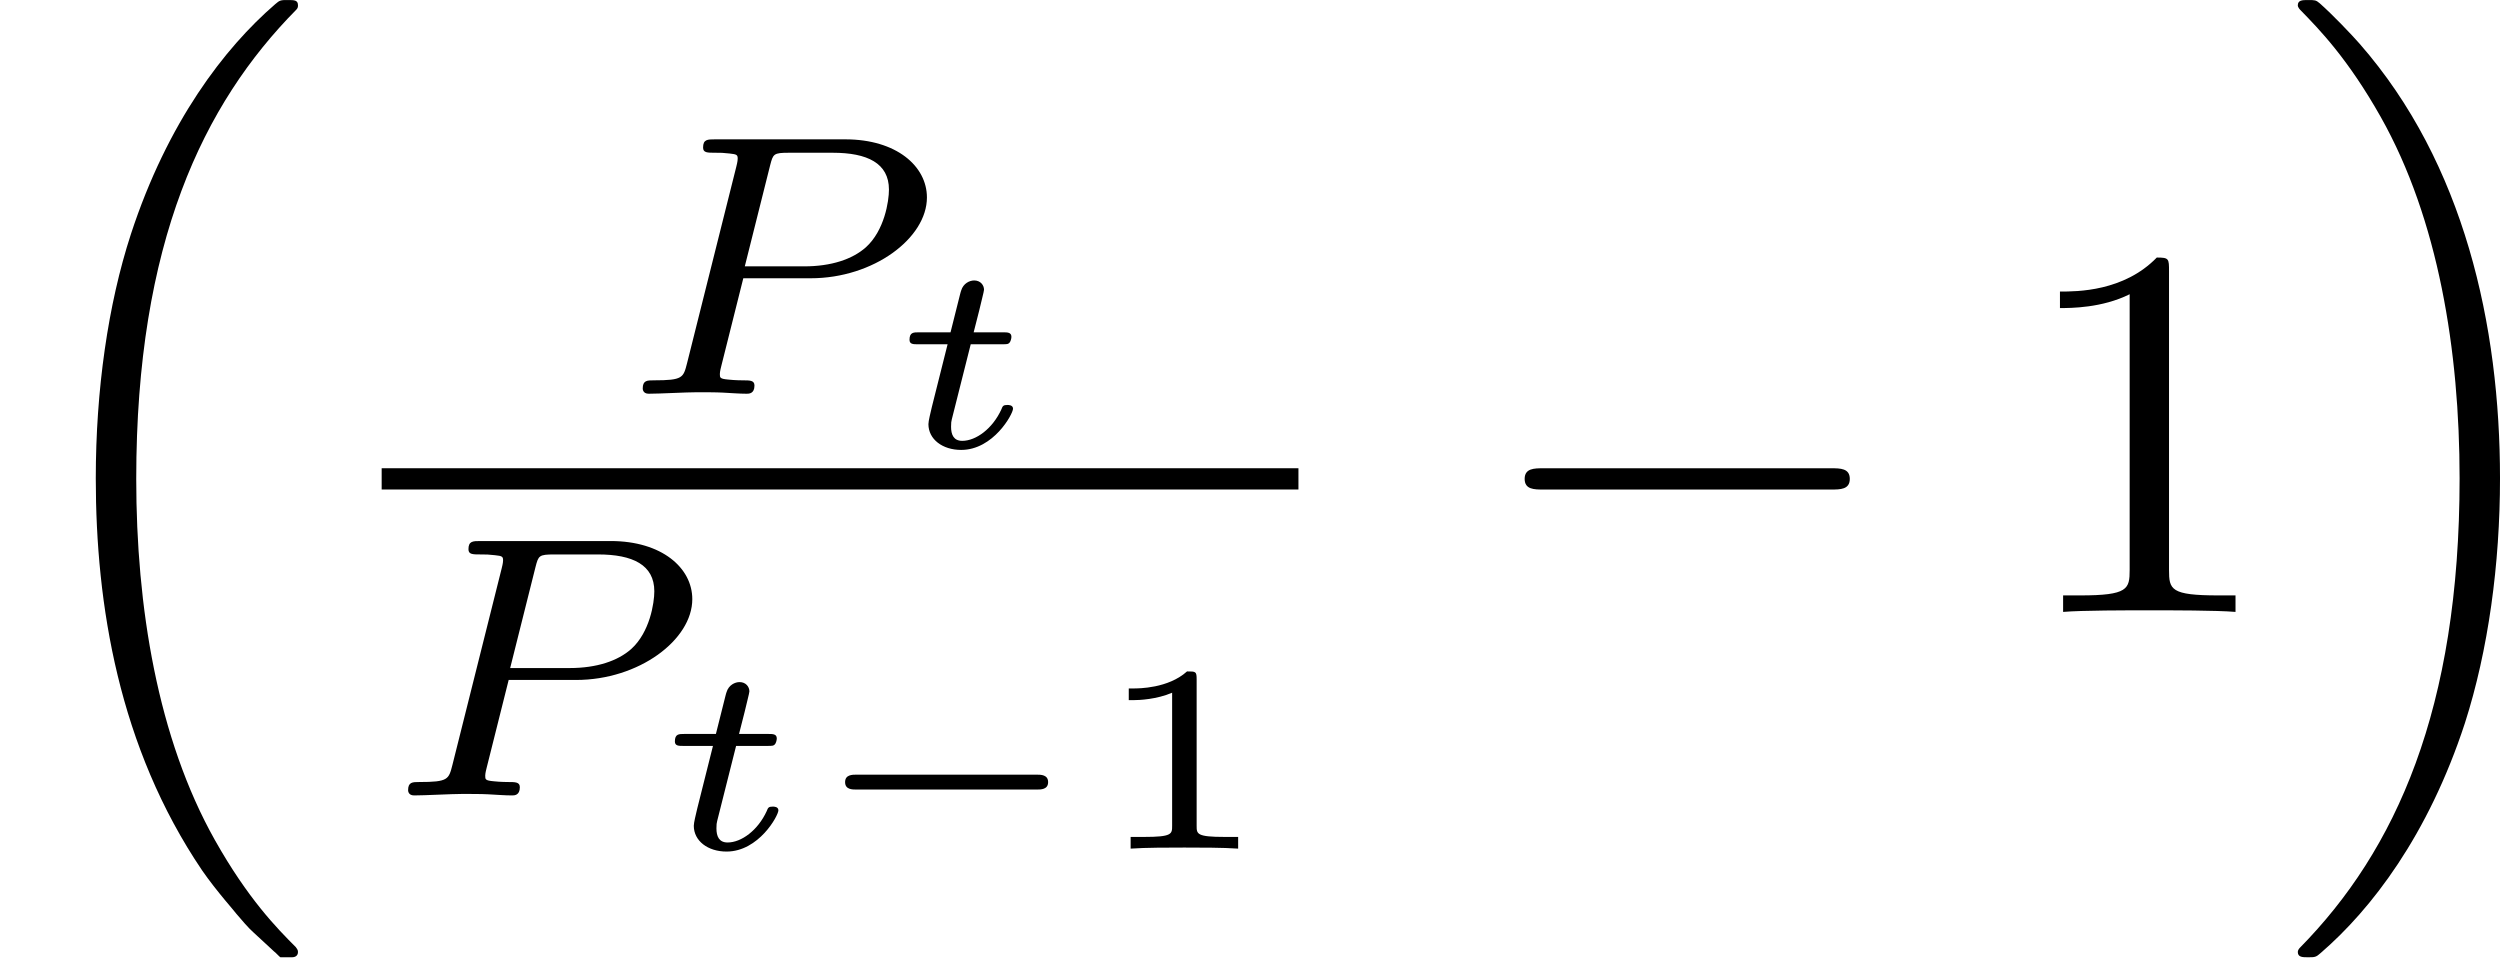
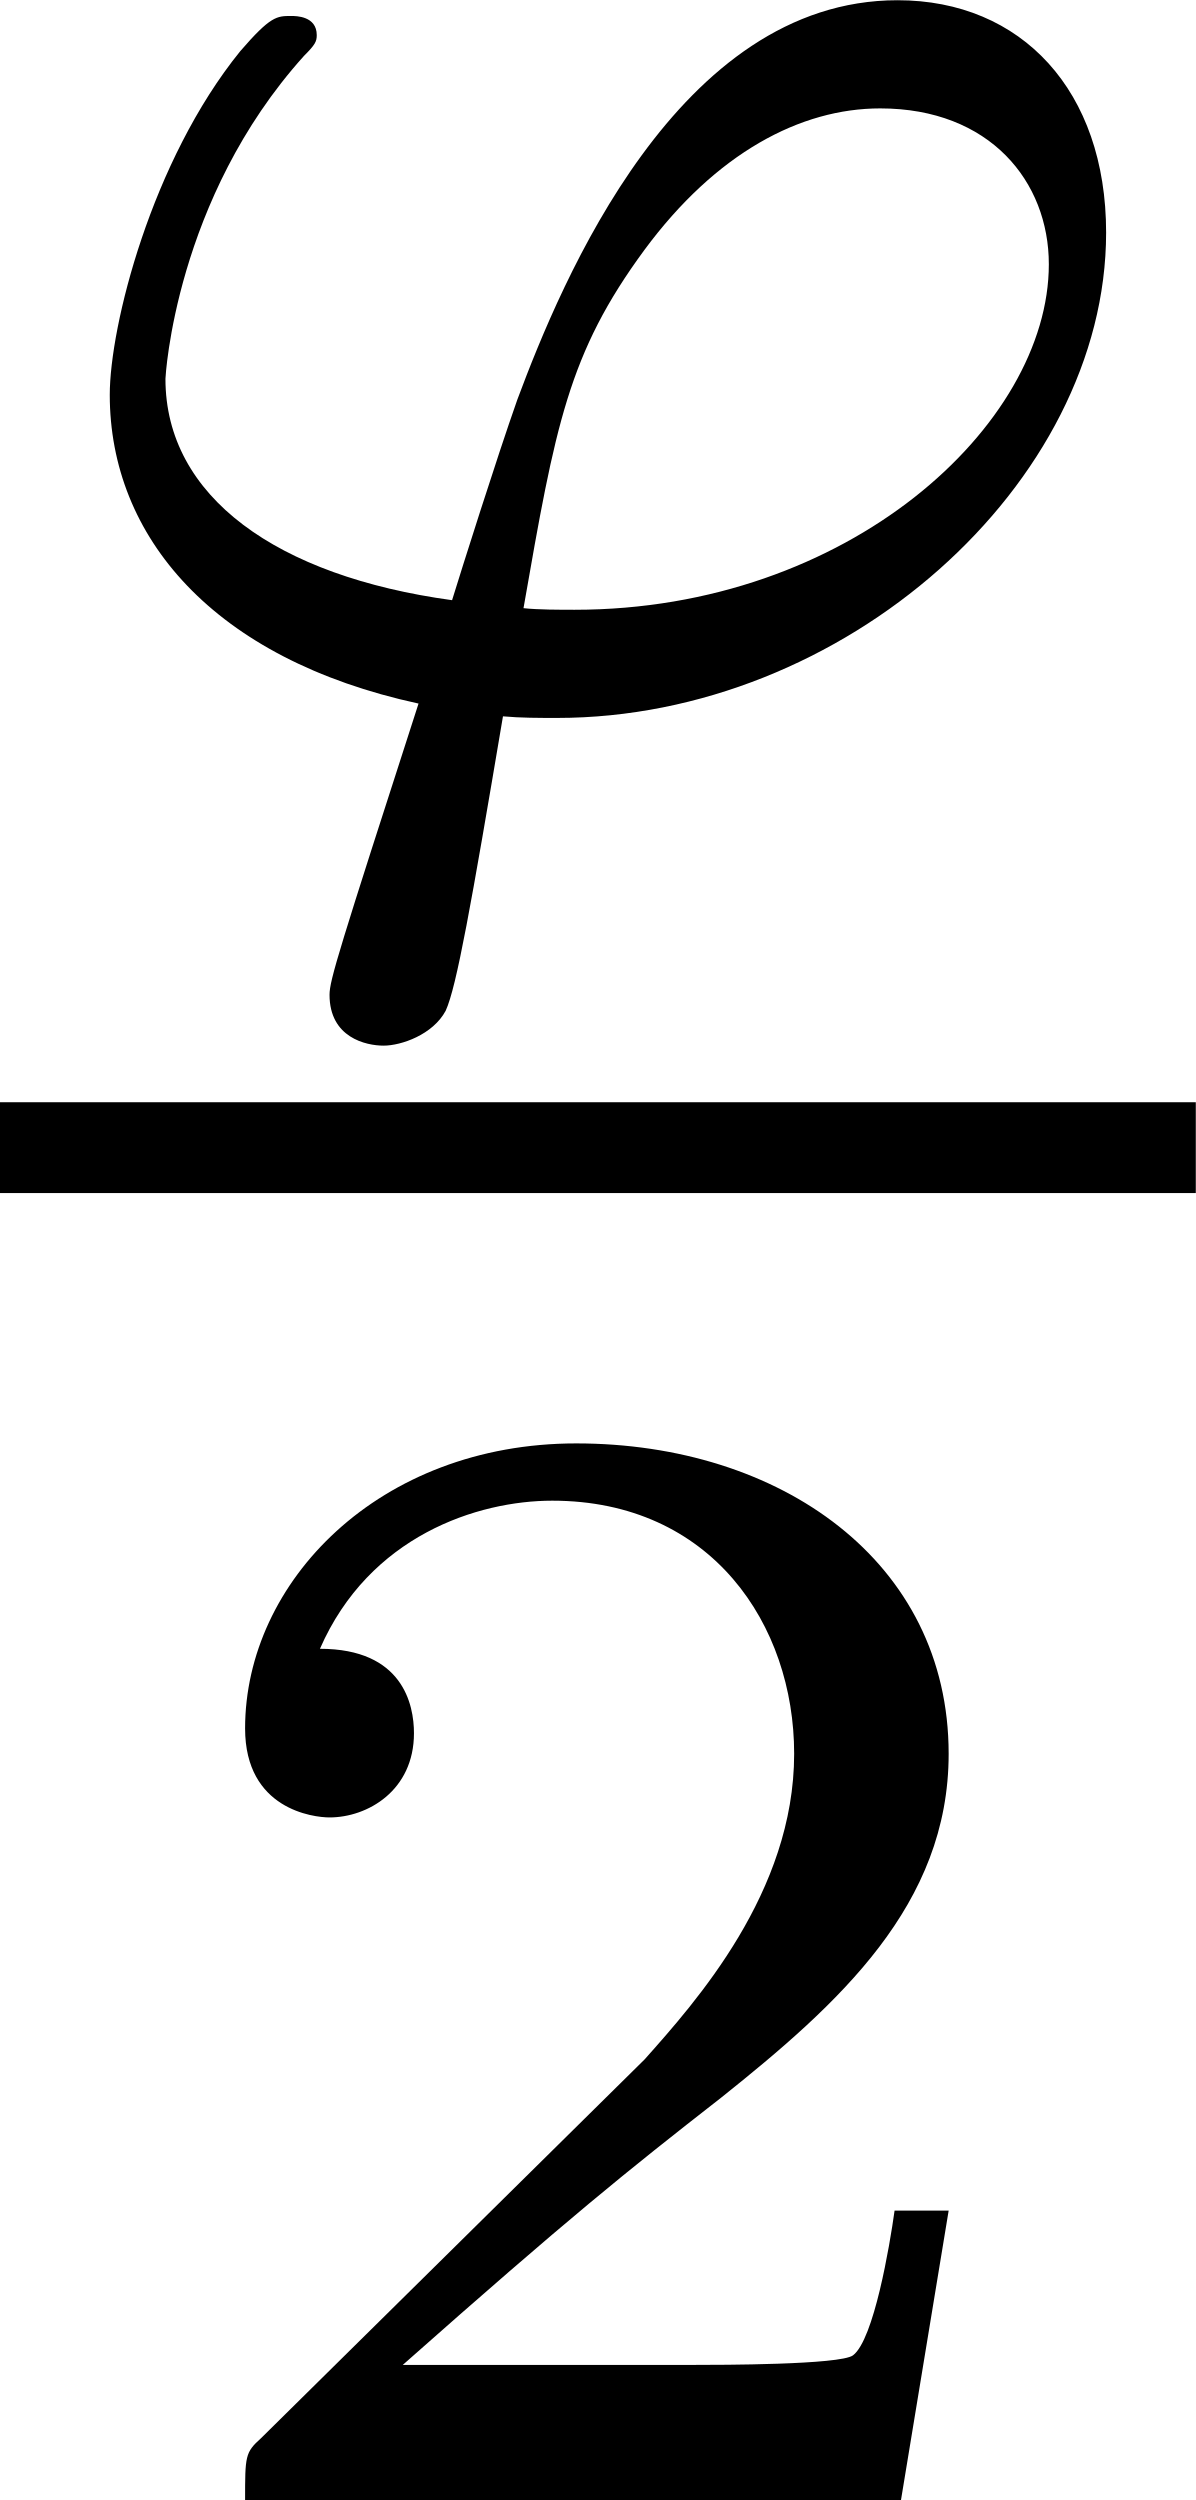
- <svg xmlns="http://www.w3.org/2000/svg" xmlns:xlink="http://www.w3.org/1999/xlink" version="1.1" width="46.808pt" height="17.923pt" viewBox="86.12 67.342 46.808 17.923">
+ <svg xmlns="http://www.w3.org/2000/svg" xmlns:xlink="http://www.w3.org/1999/xlink" version="1.1" width="5.24pt" height="10.955pt" viewBox="78.024 71.279 5.24 10.955">
  <defs>
-     <path id="g33-49" d="M2.929-6.376C2.929-6.615 2.929-6.635 2.7-6.635C2.082-5.998 1.205-5.998 .887-5.998V-5.689C1.086-5.689 1.674-5.689 2.192-5.948V-.787C2.192-.428 2.162-.309 1.265-.309H.946V0C1.295-.03 2.162-.03 2.56-.03S3.826-.03 4.174 0V-.309H3.856C2.959-.309 2.929-.418 2.929-.787V-6.376Z" />
-     <path id="g32-116" d="M1.564-1.923H2.152C2.257-1.923 2.262-1.928 2.286-1.948S2.326-2.032 2.326-2.062C2.326-2.147 2.252-2.147 2.167-2.147H1.619L1.724-2.56C1.753-2.69 1.813-2.914 1.813-2.944C1.813-3.029 1.748-3.118 1.629-3.118C1.544-3.118 1.425-3.064 1.385-2.929C1.36-2.844 1.42-3.078 1.186-2.147H.593C.493-2.147 .418-2.147 .418-2.007C.418-1.923 .488-1.923 .578-1.923H1.131L.837-.752C.812-.643 .772-.488 .772-.428C.772-.144 1.036 .055 1.385 .055C1.988 .055 2.356-.618 2.356-.717C2.356-.787 2.271-.787 2.252-.787C2.172-.787 2.162-.767 2.137-.702C1.973-.344 1.664-.115 1.405-.115C1.245-.115 1.196-.229 1.196-.379C1.196-.458 1.2-.473 1.21-.518L1.564-1.923Z" />
-     <use id="g27-0" xlink:href="#g2-0" transform="scale(.913242)" />
-     <path id="g31-80" d="M2.378-2.162H3.64C4.819-2.162 5.816-2.915 5.816-3.675C5.816-4.261 5.244-4.763 4.289-4.763H1.848C1.709-4.763 1.625-4.763 1.625-4.61C1.625-4.512 1.702-4.512 1.855-4.512C1.967-4.512 1.995-4.512 2.12-4.498C2.26-4.484 2.273-4.47 2.273-4.4C2.273-4.387 2.273-4.352 2.246-4.247L1.325-.572C1.255-.3 1.248-.251 .704-.251C.579-.251 .495-.251 .495-.098C.495-.091 .495 0 .607 0C.809 0 1.311-.028 1.513-.028C1.632-.028 1.876-.028 1.995-.021C2.134-.014 2.308 0 2.441 0C2.483 0 2.587 0 2.587-.153C2.587-.251 2.504-.251 2.364-.251C2.357-.251 2.225-.251 2.099-.265C1.939-.279 1.939-.3 1.939-.37C1.939-.377 1.939-.418 1.967-.523L2.378-2.162ZM2.88-4.275C2.936-4.491 2.943-4.512 3.236-4.512H4.052C4.7-4.512 5.105-4.317 5.105-3.822C5.105-3.605 5.021-3.055 4.672-2.741C4.421-2.518 4.024-2.385 3.522-2.385H2.406L2.88-4.275Z" />
-     <path id="g35-49" d="M1.983-3.168C1.983-3.318 1.968-3.318 1.803-3.318C1.45-2.999 .897-2.999 .797-2.999H.712V-2.78H.797C.912-2.78 1.235-2.795 1.524-2.919V-.428C1.524-.274 1.524-.219 .996-.219H.747V0C1.021-.02 1.465-.02 1.753-.02S2.486-.02 2.76 0V-.219H2.511C1.983-.219 1.983-.274 1.983-.428V-3.168Z" />
-     <path id="g29-0" d="M4.384-1.106C4.463-1.106 4.598-1.106 4.598-1.245S4.463-1.385 4.384-1.385H1.011C.932-1.385 .797-1.385 .797-1.245S.932-1.106 1.011-1.106H4.384Z" />
-     <use id="g36-16" xlink:href="#g10-16" transform="scale(.833333)" />
-     <use id="g36-17" xlink:href="#g10-17" transform="scale(.833333)" />
-     <path id="g2-0" d="M7.189-2.509C7.375-2.509 7.571-2.509 7.571-2.727S7.375-2.945 7.189-2.945H1.287C1.102-2.945 .905-2.945 .905-2.727S1.102-2.509 1.287-2.509H7.189Z" />
-     <path id="g10-16" d="M6.157 20.898C6.181 20.91 6.288 21.029 6.3 21.029H6.563C6.599 21.029 6.695 21.017 6.695 20.91C6.695 20.862 6.671 20.838 6.647 20.802C6.217 20.372 5.571 19.714 4.83 18.399C3.539 16.104 3.061 13.151 3.061 10.281C3.061 4.973 4.567 1.853 6.659-.263C6.695-.299 6.695-.335 6.695-.359C6.695-.478 6.611-.478 6.468-.478C6.312-.478 6.288-.478 6.181-.383C5.045 .598 3.766 2.26 2.941 4.782C2.427 6.36 2.152 8.285 2.152 10.269C2.152 13.103 2.666 16.307 4.543 19.08C4.866 19.547 5.308 20.037 5.308 20.049C5.428 20.192 5.595 20.384 5.691 20.467L6.157 20.898Z" />
-     <path id="g10-17" d="M4.973 10.269C4.973 6.838 4.172 3.192 1.817 .502C1.65 .311 1.207-.155 .921-.406C.837-.478 .813-.478 .658-.478C.538-.478 .43-.478 .43-.359C.43-.311 .478-.263 .502-.239C.909 .179 1.554 .837 2.295 2.152C3.587 4.447 4.065 7.4 4.065 10.269C4.065 15.458 2.63 18.626 .478 20.814C.454 20.838 .43 20.874 .43 20.91C.43 21.029 .538 21.029 .658 21.029C.813 21.029 .837 21.029 .944 20.933C2.08 19.953 3.359 18.291 4.184 15.769C4.71 14.131 4.973 12.194 4.973 10.269Z" />
+     <path id="g34-50" d="M3.522-1.269H3.285C3.264-1.116 3.194-.704 3.103-.635C3.048-.593 2.511-.593 2.413-.593H1.13C1.862-1.241 2.106-1.437 2.525-1.764C3.041-2.176 3.522-2.608 3.522-3.271C3.522-4.115 2.783-4.631 1.89-4.631C1.025-4.631 .439-4.024 .439-3.382C.439-3.027 .739-2.992 .809-2.992C.976-2.992 1.179-3.11 1.179-3.361C1.179-3.487 1.13-3.731 .767-3.731C.983-4.226 1.458-4.38 1.785-4.38C2.483-4.38 2.845-3.836 2.845-3.271C2.845-2.664 2.413-2.183 2.19-1.932L.509-.272C.439-.209 .439-.195 .439 0H3.313L3.522-1.269Z" />
+     <path id="g31-39" d="M2.204 .063C2.28 .07 2.364 .07 2.441 .07C3.696 .07 4.847-.955 4.847-2.057C4.847-2.678 4.477-3.075 3.933-3.075C2.971-3.075 2.462-1.848 2.267-1.325C2.176-1.067 2.022-.579 1.981-.446C1.213-.551 .725-.9 .725-1.416C.725-1.423 .767-2.204 1.332-2.831C1.381-2.88 1.388-2.894 1.388-2.922C1.388-3.006 1.297-3.006 1.276-3.006C1.213-3.006 1.186-3.006 1.053-2.852C.663-2.371 .481-1.646 .481-1.346C.481-.725 .934-.188 1.834 .007C1.485 1.088 1.444 1.22 1.444 1.283C1.444 1.471 1.604 1.506 1.681 1.506S1.897 1.458 1.953 1.353C2.001 1.248 2.064 .893 2.204 .063ZM2.294-.411C2.434-1.213 2.49-1.527 2.824-1.981C3.138-2.406 3.508-2.601 3.857-2.601C4.338-2.601 4.596-2.28 4.596-1.918C4.596-1.213 3.717-.404 2.518-.404C2.455-.404 2.357-.404 2.294-.411Z" />
  </defs>
  <g id="page1">
-     <use x="86.12" y="67.741" xlink:href="#g36-16" />
-     <use x="97.659" y="74.714" xlink:href="#g31-80" />
-     <use x="102.731" y="75.711" xlink:href="#g32-116" />
-     <rect x="93.266" y="76.109" height=".398" width="17.165" />
-     <use x="93.266" y="82.235" xlink:href="#g31-80" />
-     <use x="98.338" y="83.231" xlink:href="#g32-116" />
-     <use x="101.146" y="83.231" xlink:href="#g29-0" />
-     <use x="106.542" y="83.231" xlink:href="#g35-49" />
-     <use x="113.84" y="78.799" xlink:href="#g27-0" />
-     <use x="123.802" y="78.799" xlink:href="#g33-49" />
-     <use x="128.784" y="67.741" xlink:href="#g36-17" />
+     <use x="78.024" y="74.355" xlink:href="#g31-39" />
+     <rect x="78.024" y="76.109" height=".398" width="5.24" />
+     <use x="78.659" y="82.235" xlink:href="#g34-50" />
  </g>
</svg>
